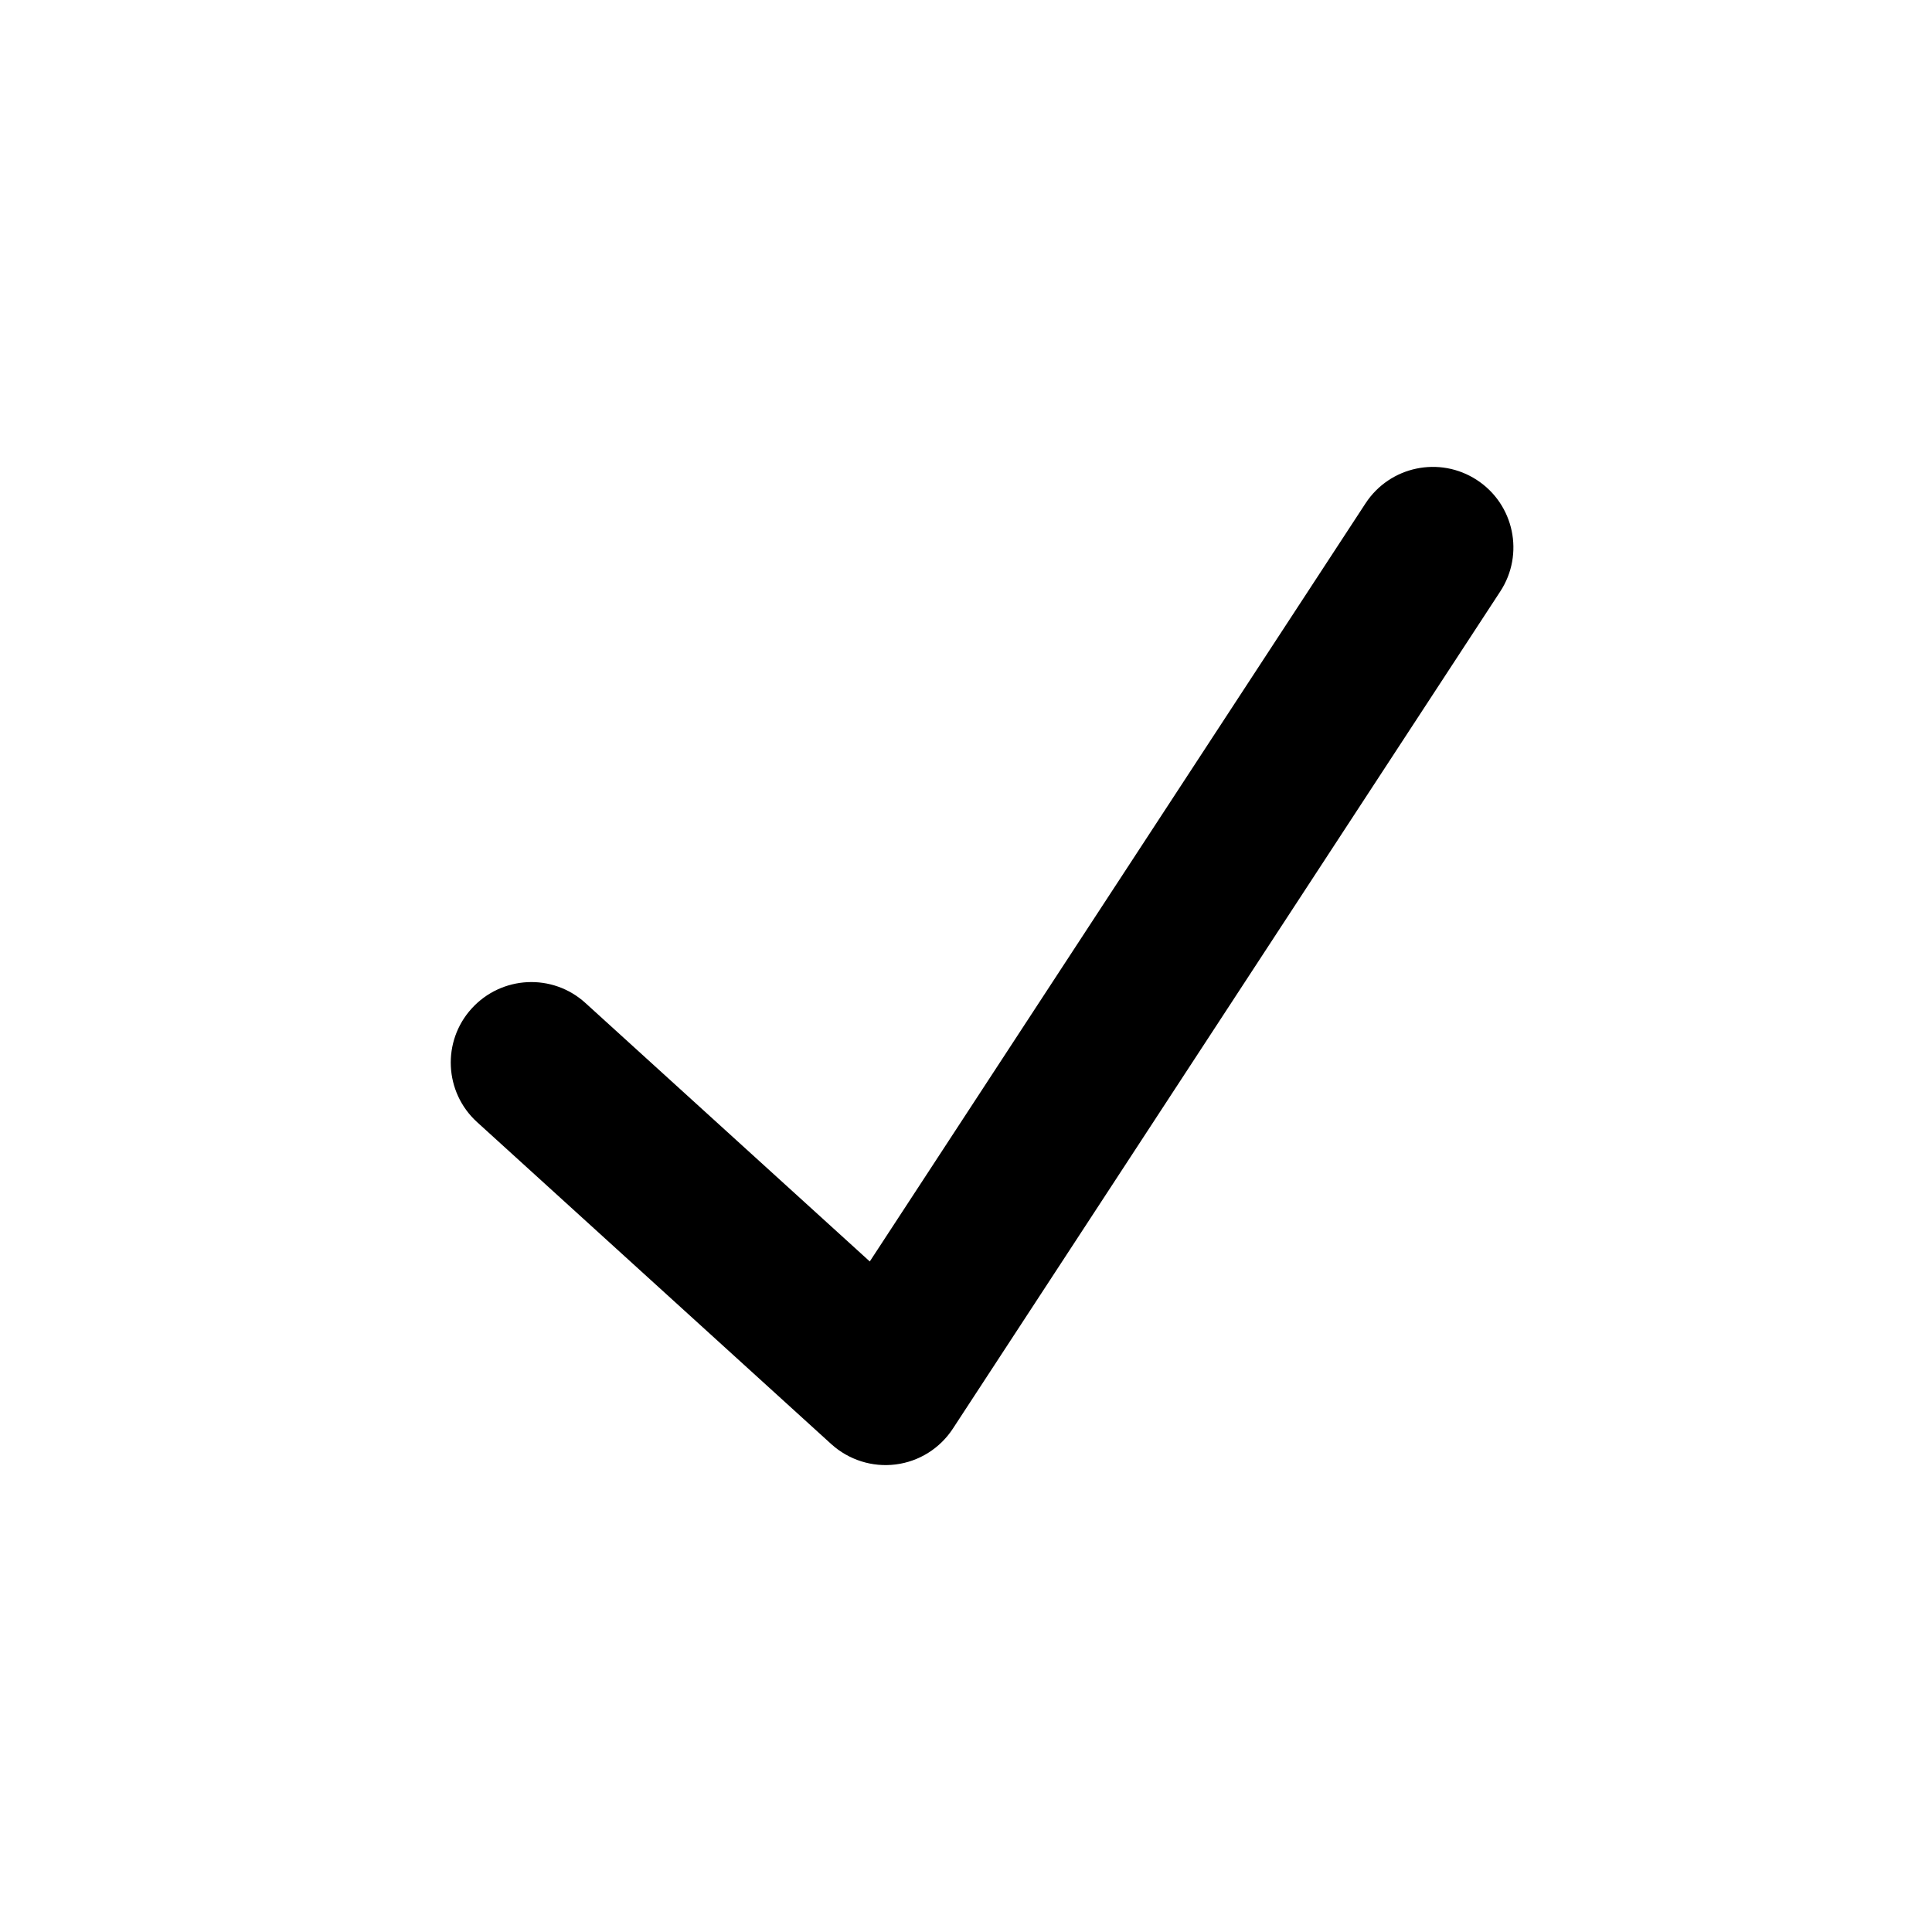
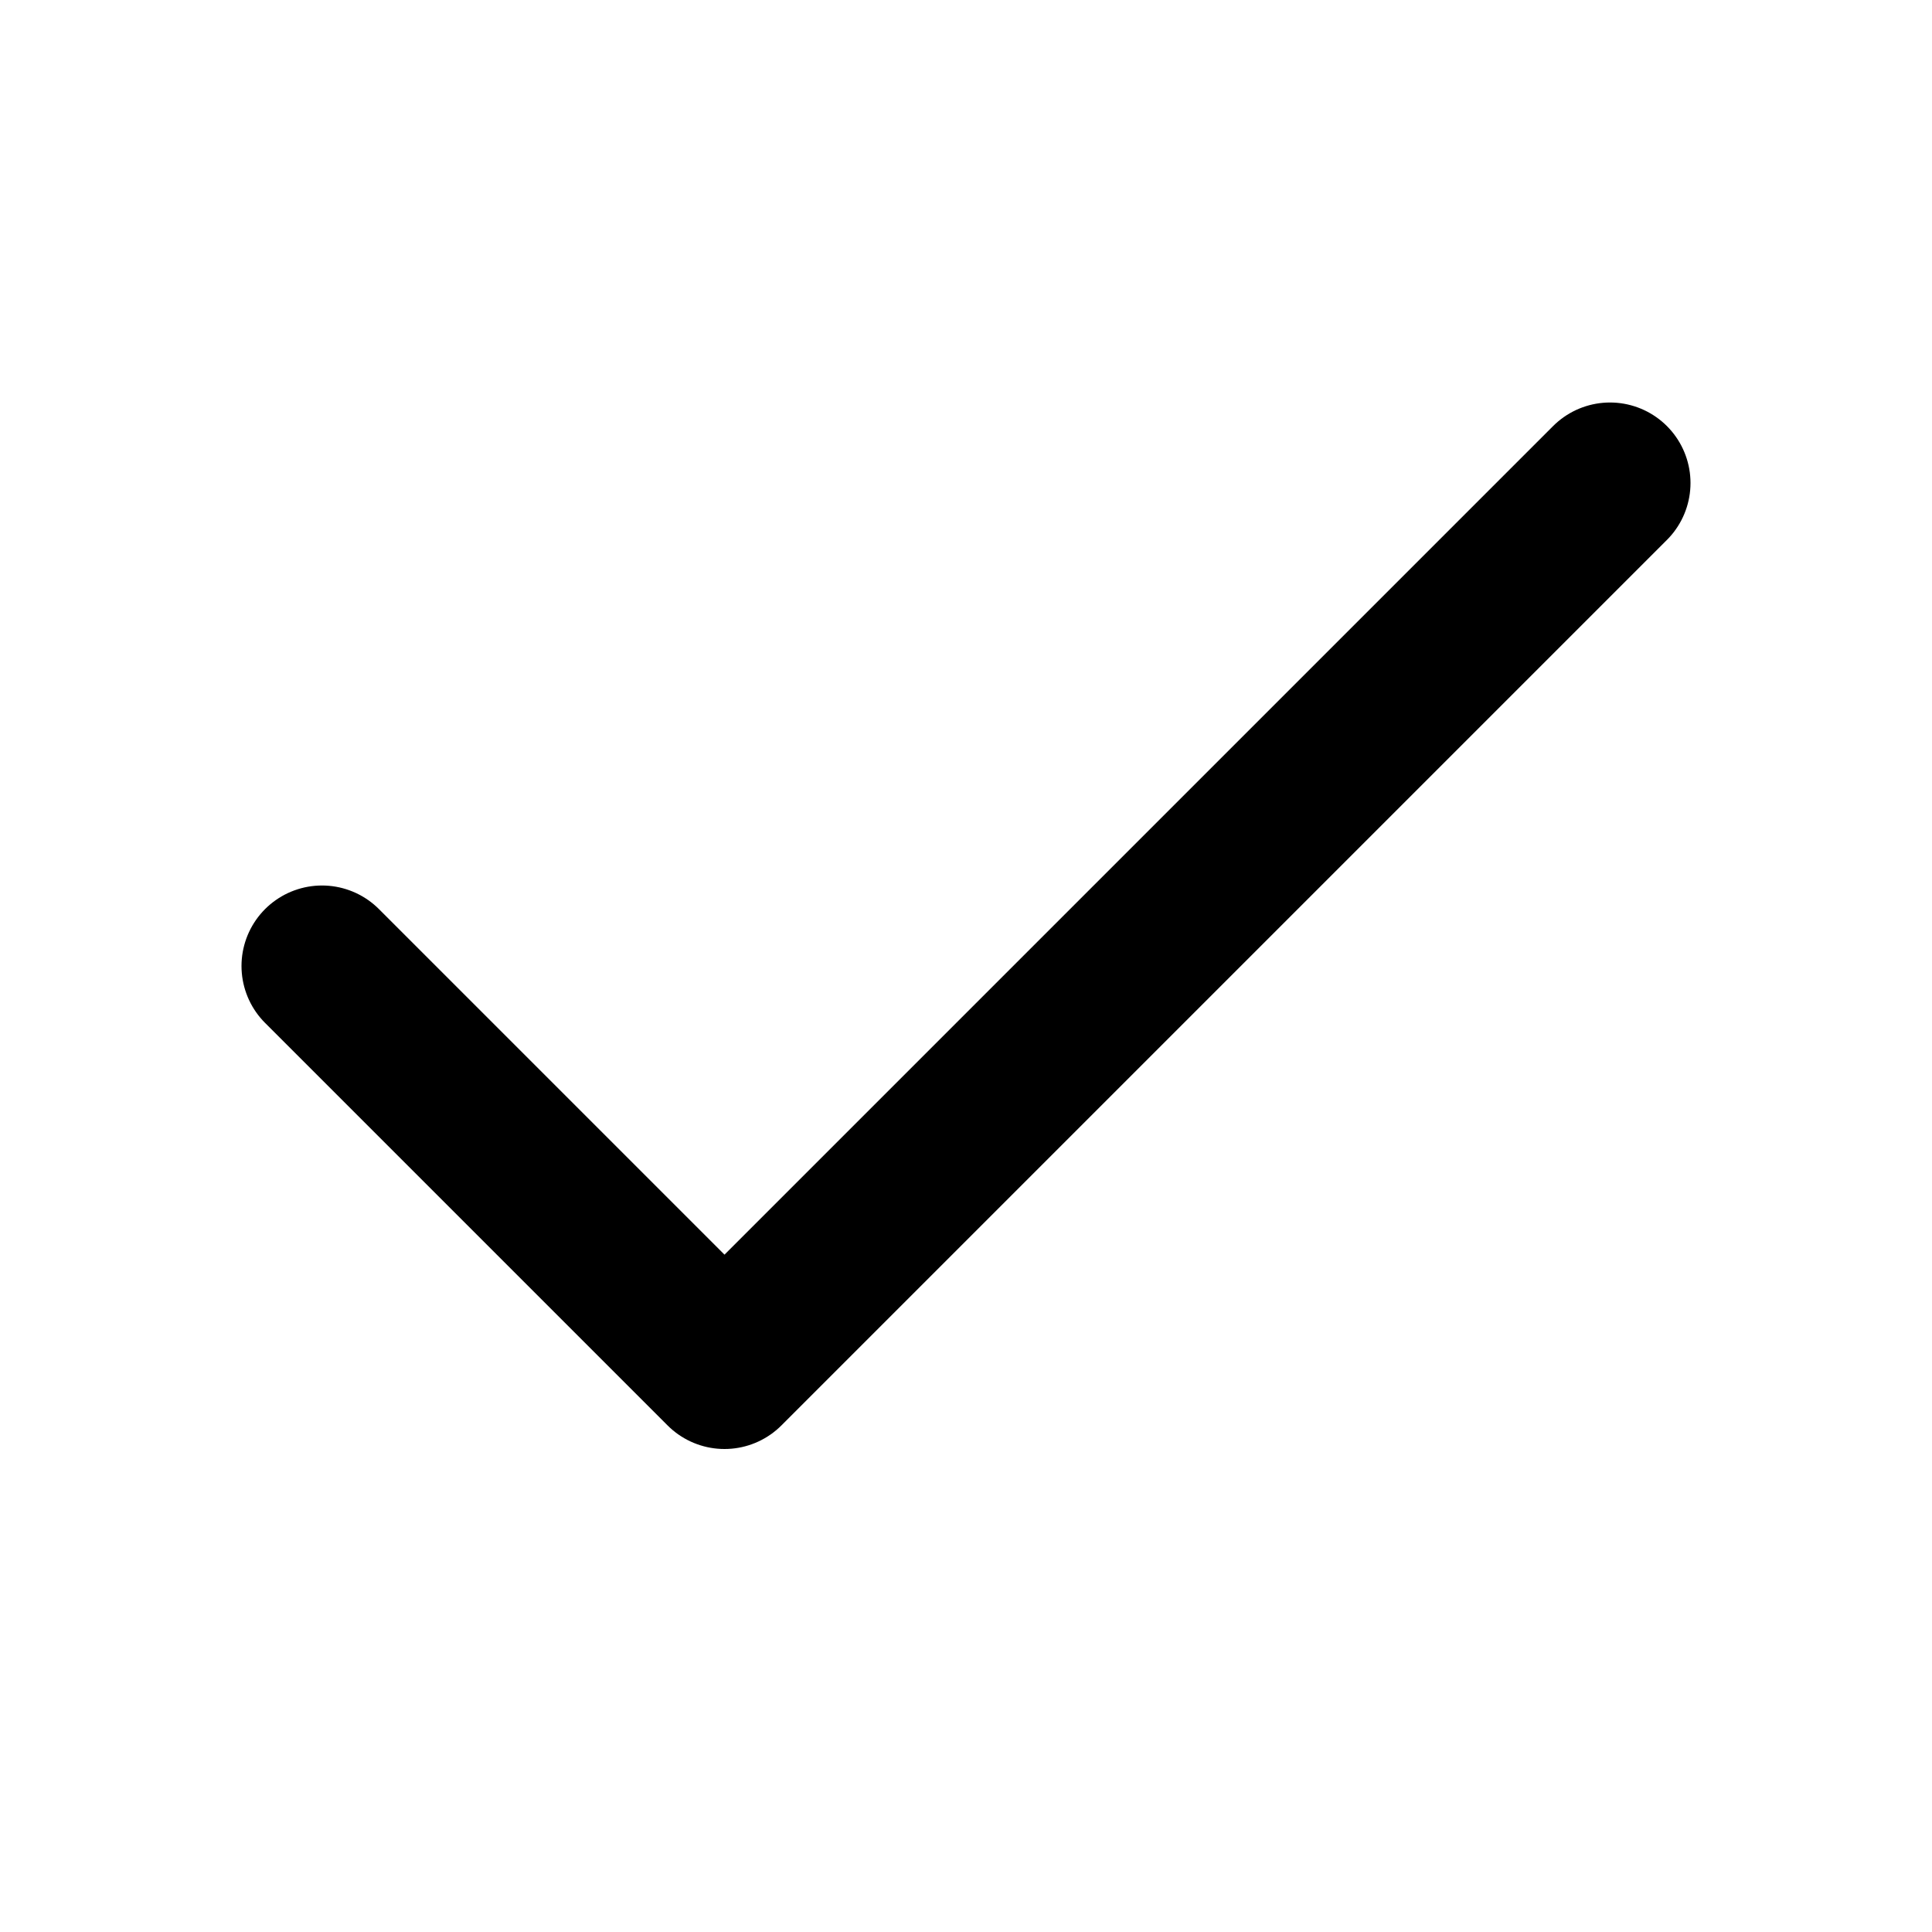
- <svg xmlns="http://www.w3.org/2000/svg" width="15" height="15" viewBox="0 0 15 15" fill="none">
-   <path fill-rule="evenodd" clip-rule="evenodd" d="M11.467 3.727C11.756 3.916 11.837 4.303 11.648 4.592L7.398 11.092C7.298 11.245 7.136 11.347 6.954 11.37C6.772 11.393 6.59 11.335 6.454 11.212L3.704 8.712C3.449 8.48 3.43 8.085 3.662 7.83C3.895 7.574 4.29 7.555 4.545 7.787L6.753 9.794L10.602 3.908C10.791 3.619 11.178 3.538 11.467 3.727Z" fill="currentColor" />
+ <svg xmlns="http://www.w3.org/2000/svg" width="24" height="24" viewBox="0 0 24 24" fill="none" stroke="currentColor" stroke-width="2" stroke-linecap="round" stroke-linejoin="round">
+   <path d="M20 6 9 17l-5-5" />
</svg>
